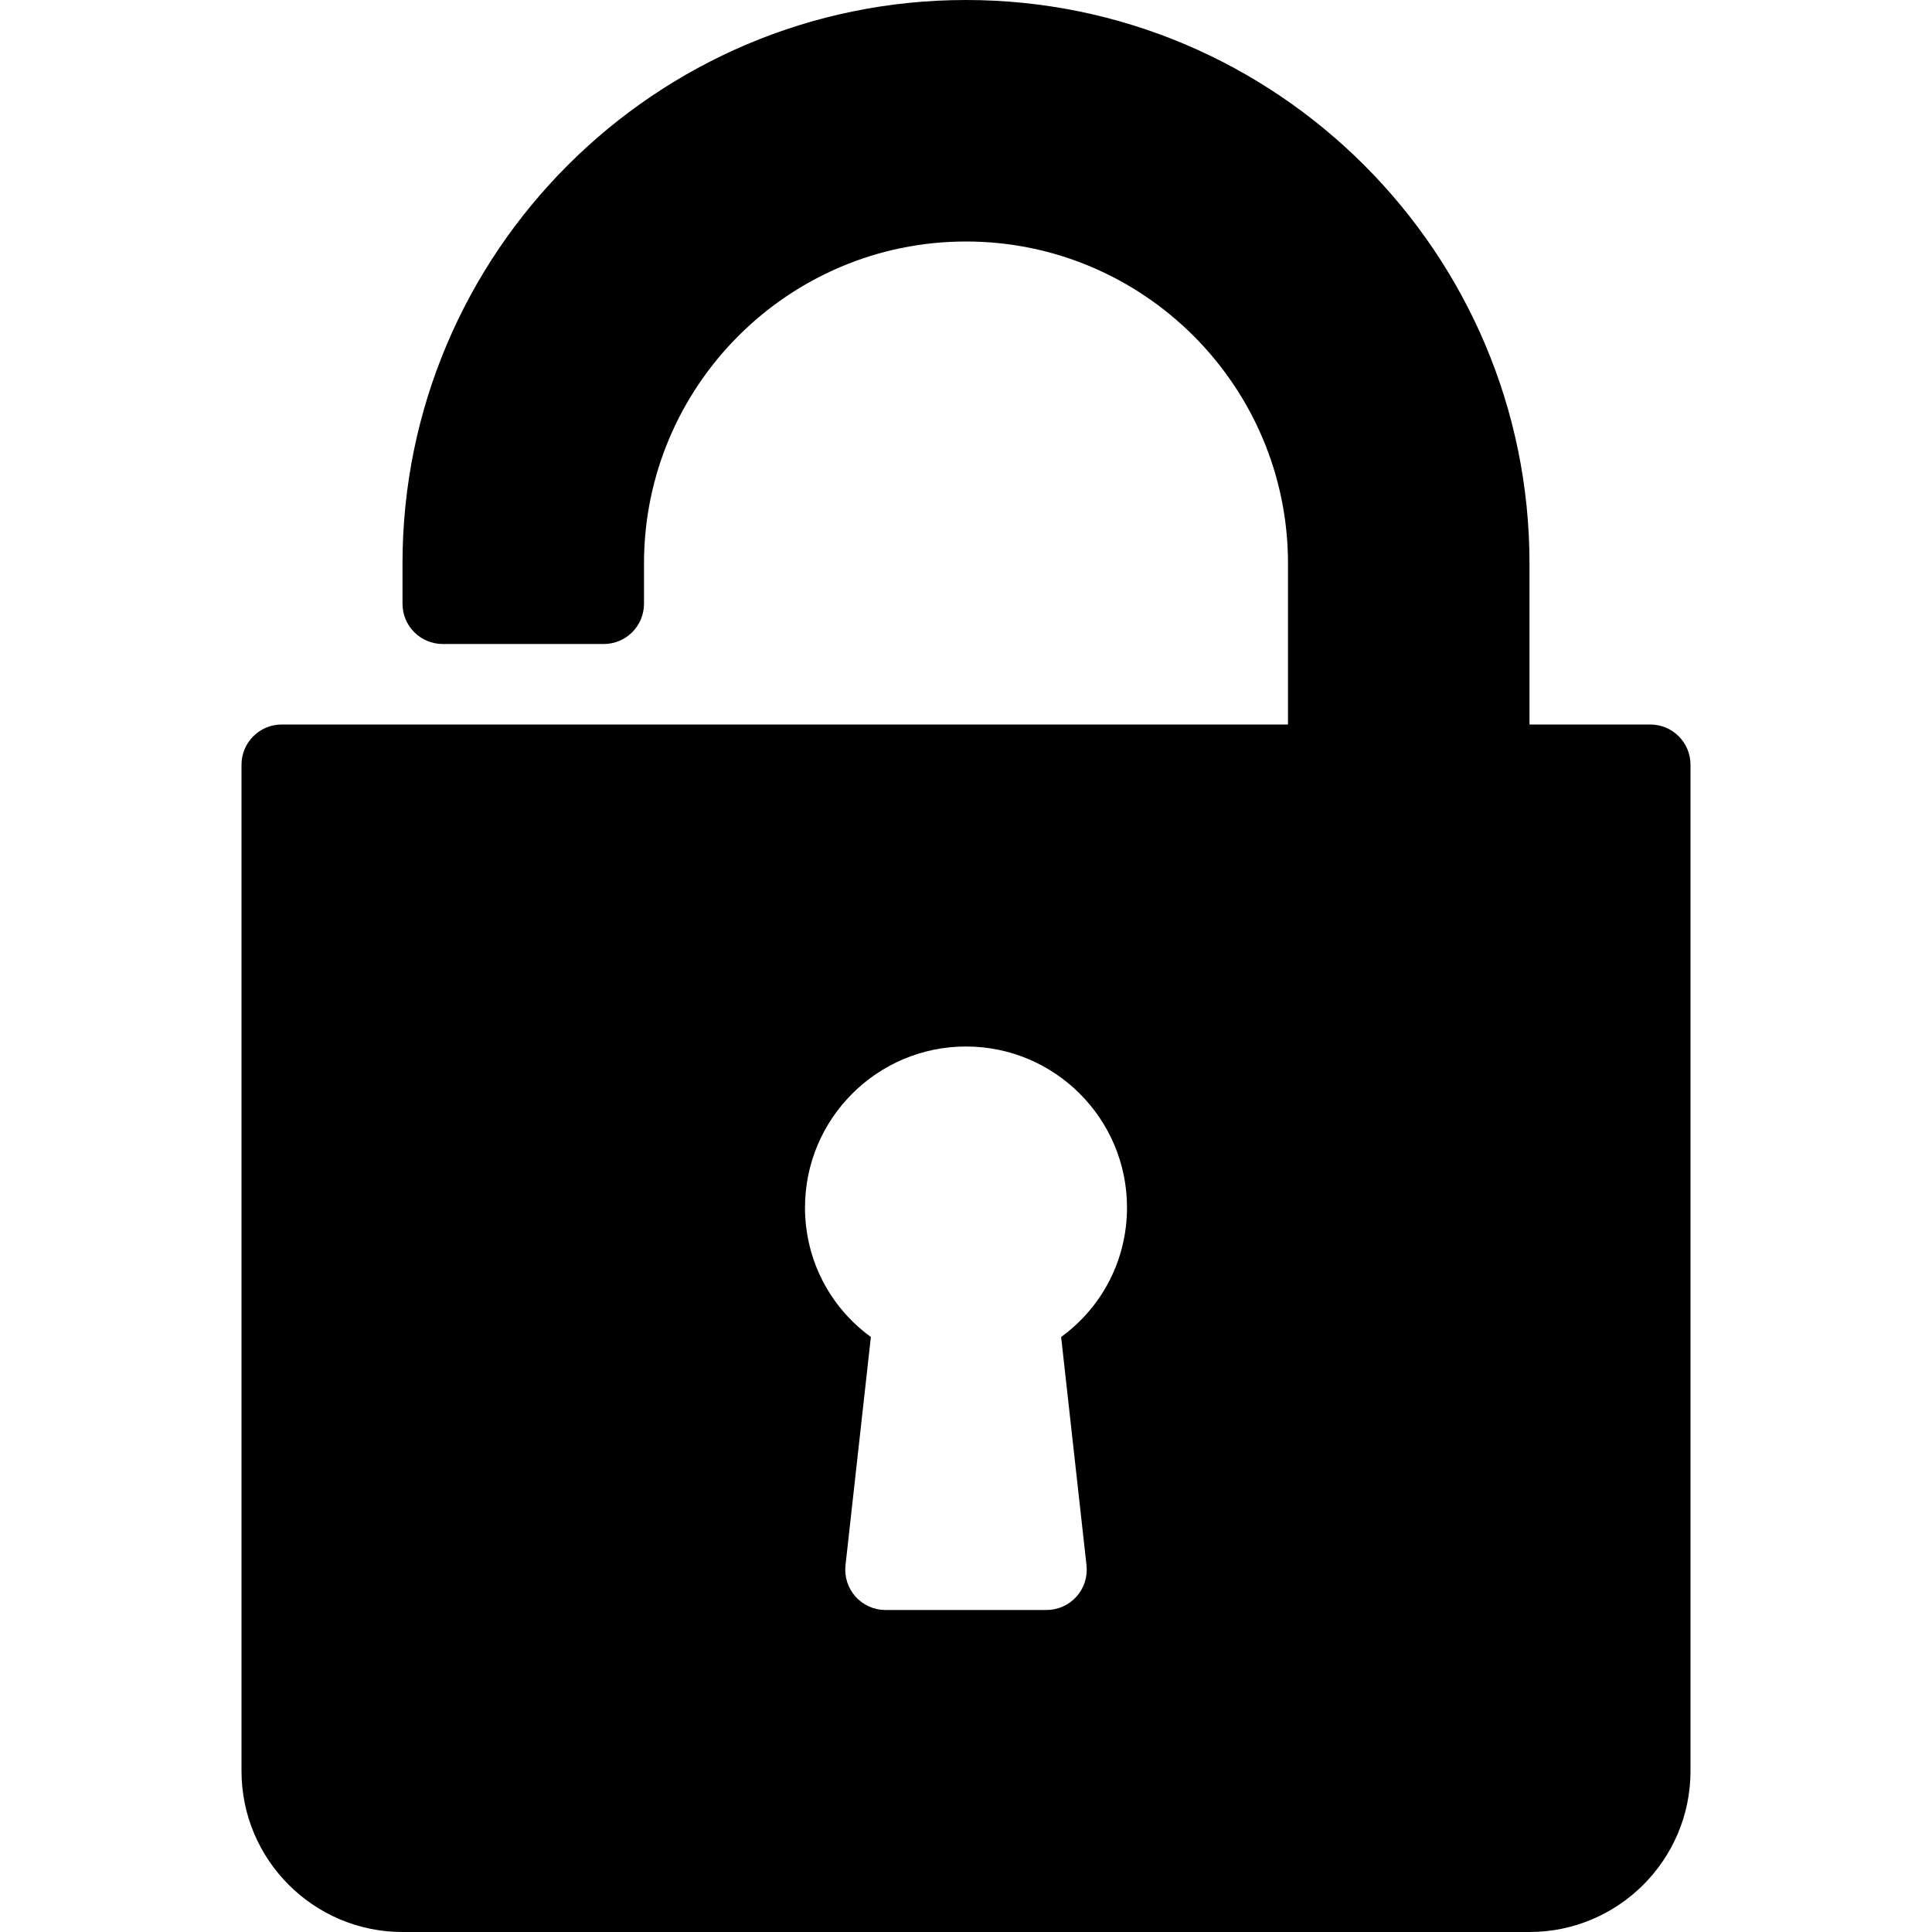
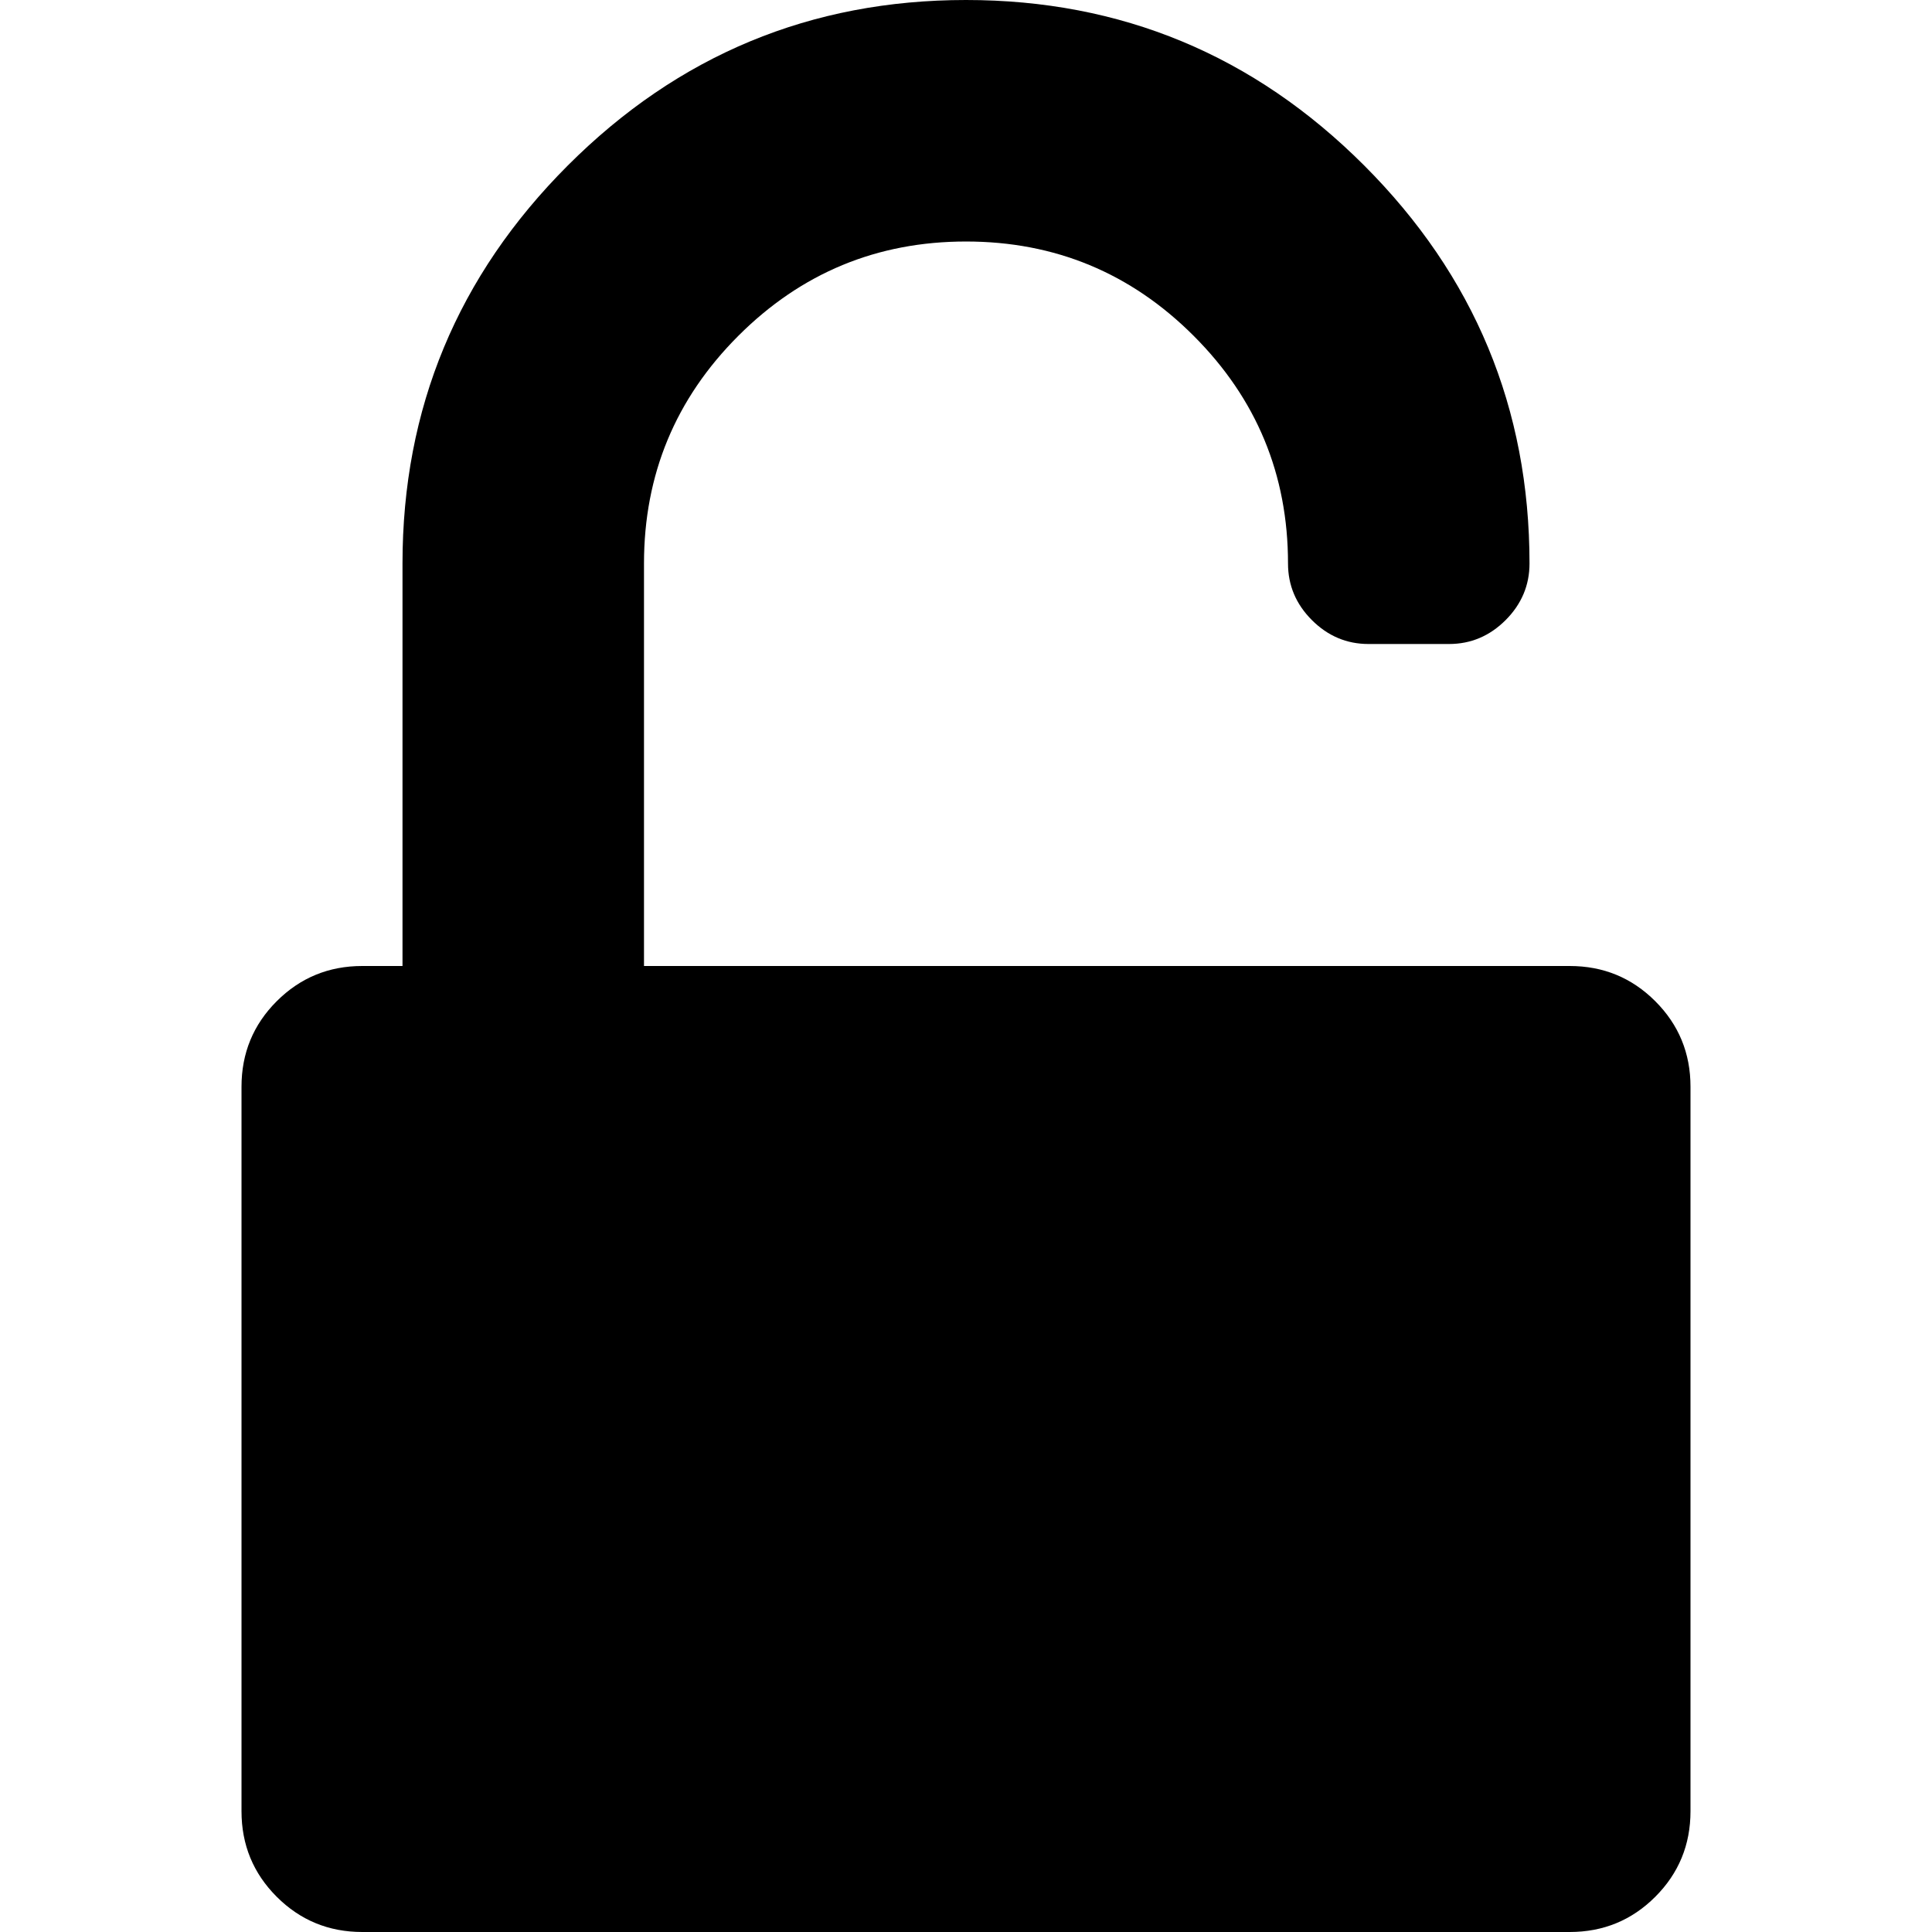
- <svg xmlns="http://www.w3.org/2000/svg" version="1.1" id="Capa_1" x="0px" y="0px" viewBox="0 0 512 512" style="enable-background:new 0 0 512 512;" xml:space="preserve">
+ <svg xmlns="http://www.w3.org/2000/svg" version="1.1" id="Capa_1" x="0px" y="0px" width="438.533px" height="438.533px" viewBox="0 0 438.533 438.533" style="enable-background:new 0 0 438.533 438.533;" xml:space="preserve">
  <g>
-     <g>
-       <path d="M437.333,192h-32v-42.667C405.333,66.99,338.344,0,256,0S106.667,66.99,106.667,149.333V160    c0,5.896,4.771,10.667,10.667,10.667H160c5.896,0,10.667-4.771,10.667-10.667v-10.667C170.667,102.281,208.948,64,256,64    s85.333,38.281,85.333,85.333V192H74.667C68.771,192,64,196.771,64,202.667v266.667C64,492.865,83.135,512,106.667,512h298.667    C428.865,512,448,492.865,448,469.333V202.667C448,196.771,443.229,192,437.333,192z M287.938,414.823    c0.333,3.01-0.635,6.031-2.656,8.292c-2.021,2.26-4.917,3.552-7.948,3.552h-42.667c-3.031,0-5.927-1.292-7.948-3.552    c-2.021-2.26-2.99-5.281-2.656-8.292l6.729-60.51c-10.927-7.948-17.458-20.521-17.458-34.313    c0-23.531,19.135-42.667,42.667-42.667s42.667,19.135,42.667,42.667c0,13.792-6.531,26.365-17.458,34.313L287.938,414.823z" />
-     </g>
+     <path d="M375.721,227.259c-5.331-5.331-11.8-7.992-19.417-7.992H146.176v-91.36c0-20.179,7.139-37.402,21.415-51.678   c14.277-14.273,31.501-21.411,51.678-21.411c20.175,0,37.402,7.137,51.673,21.411c14.277,14.276,21.416,31.5,21.416,51.678   c0,4.947,1.807,9.229,5.42,12.845c3.621,3.617,7.905,5.426,12.847,5.426h18.281c4.945,0,9.227-1.809,12.848-5.426   c3.606-3.616,5.42-7.898,5.42-12.845c0-35.216-12.515-65.331-37.541-90.362C284.603,12.513,254.48,0,219.269,0   c-35.214,0-65.334,12.513-90.366,37.544c-25.028,25.028-37.542,55.146-37.542,90.362v91.36h-9.135   c-7.611,0-14.084,2.667-19.414,7.992c-5.33,5.325-7.994,11.8-7.994,19.414v164.452c0,7.617,2.665,14.089,7.994,19.417   c5.33,5.325,11.803,7.991,19.414,7.991h274.078c7.617,0,14.092-2.666,19.417-7.991c5.325-5.328,7.994-11.8,7.994-19.417V246.673   C383.719,239.059,381.053,232.591,375.721,227.259z" />
  </g>
  <g>
</g>
  <g>
</g>
  <g>
</g>
  <g>
</g>
  <g>
</g>
  <g>
</g>
  <g>
</g>
  <g>
</g>
  <g>
</g>
  <g>
</g>
  <g>
</g>
  <g>
</g>
  <g>
</g>
  <g>
</g>
  <g>
</g>
</svg>
